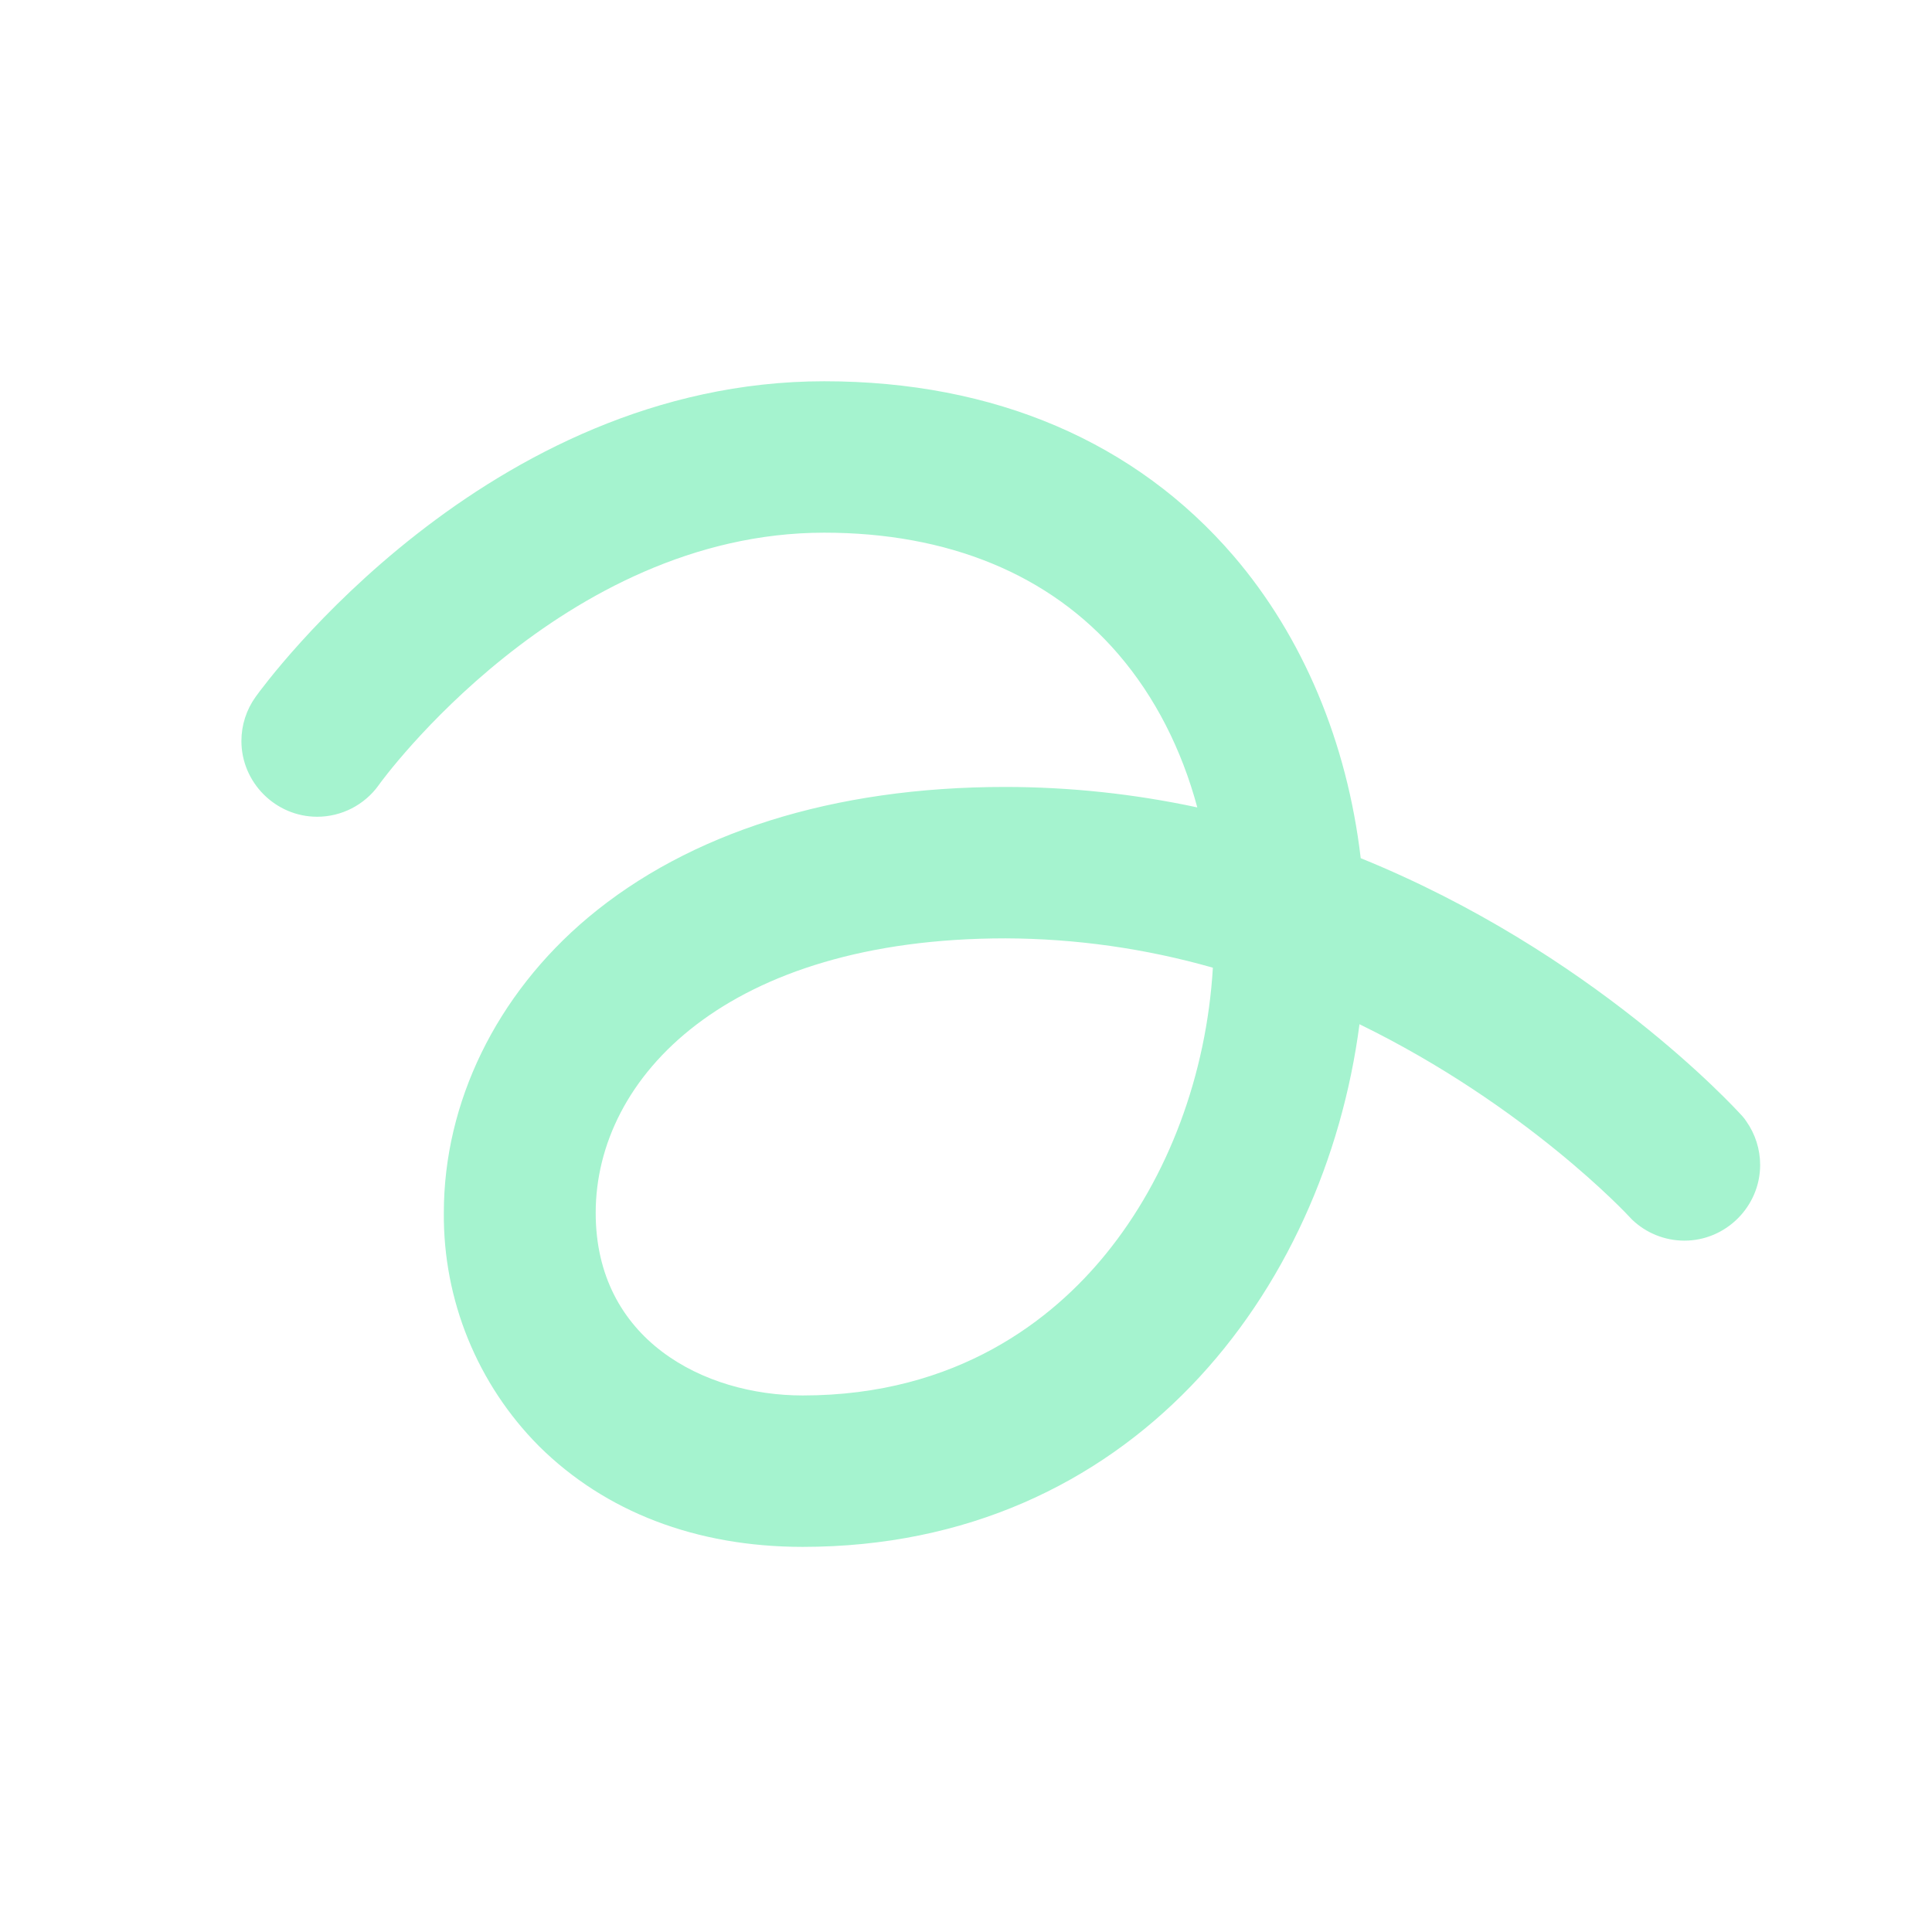
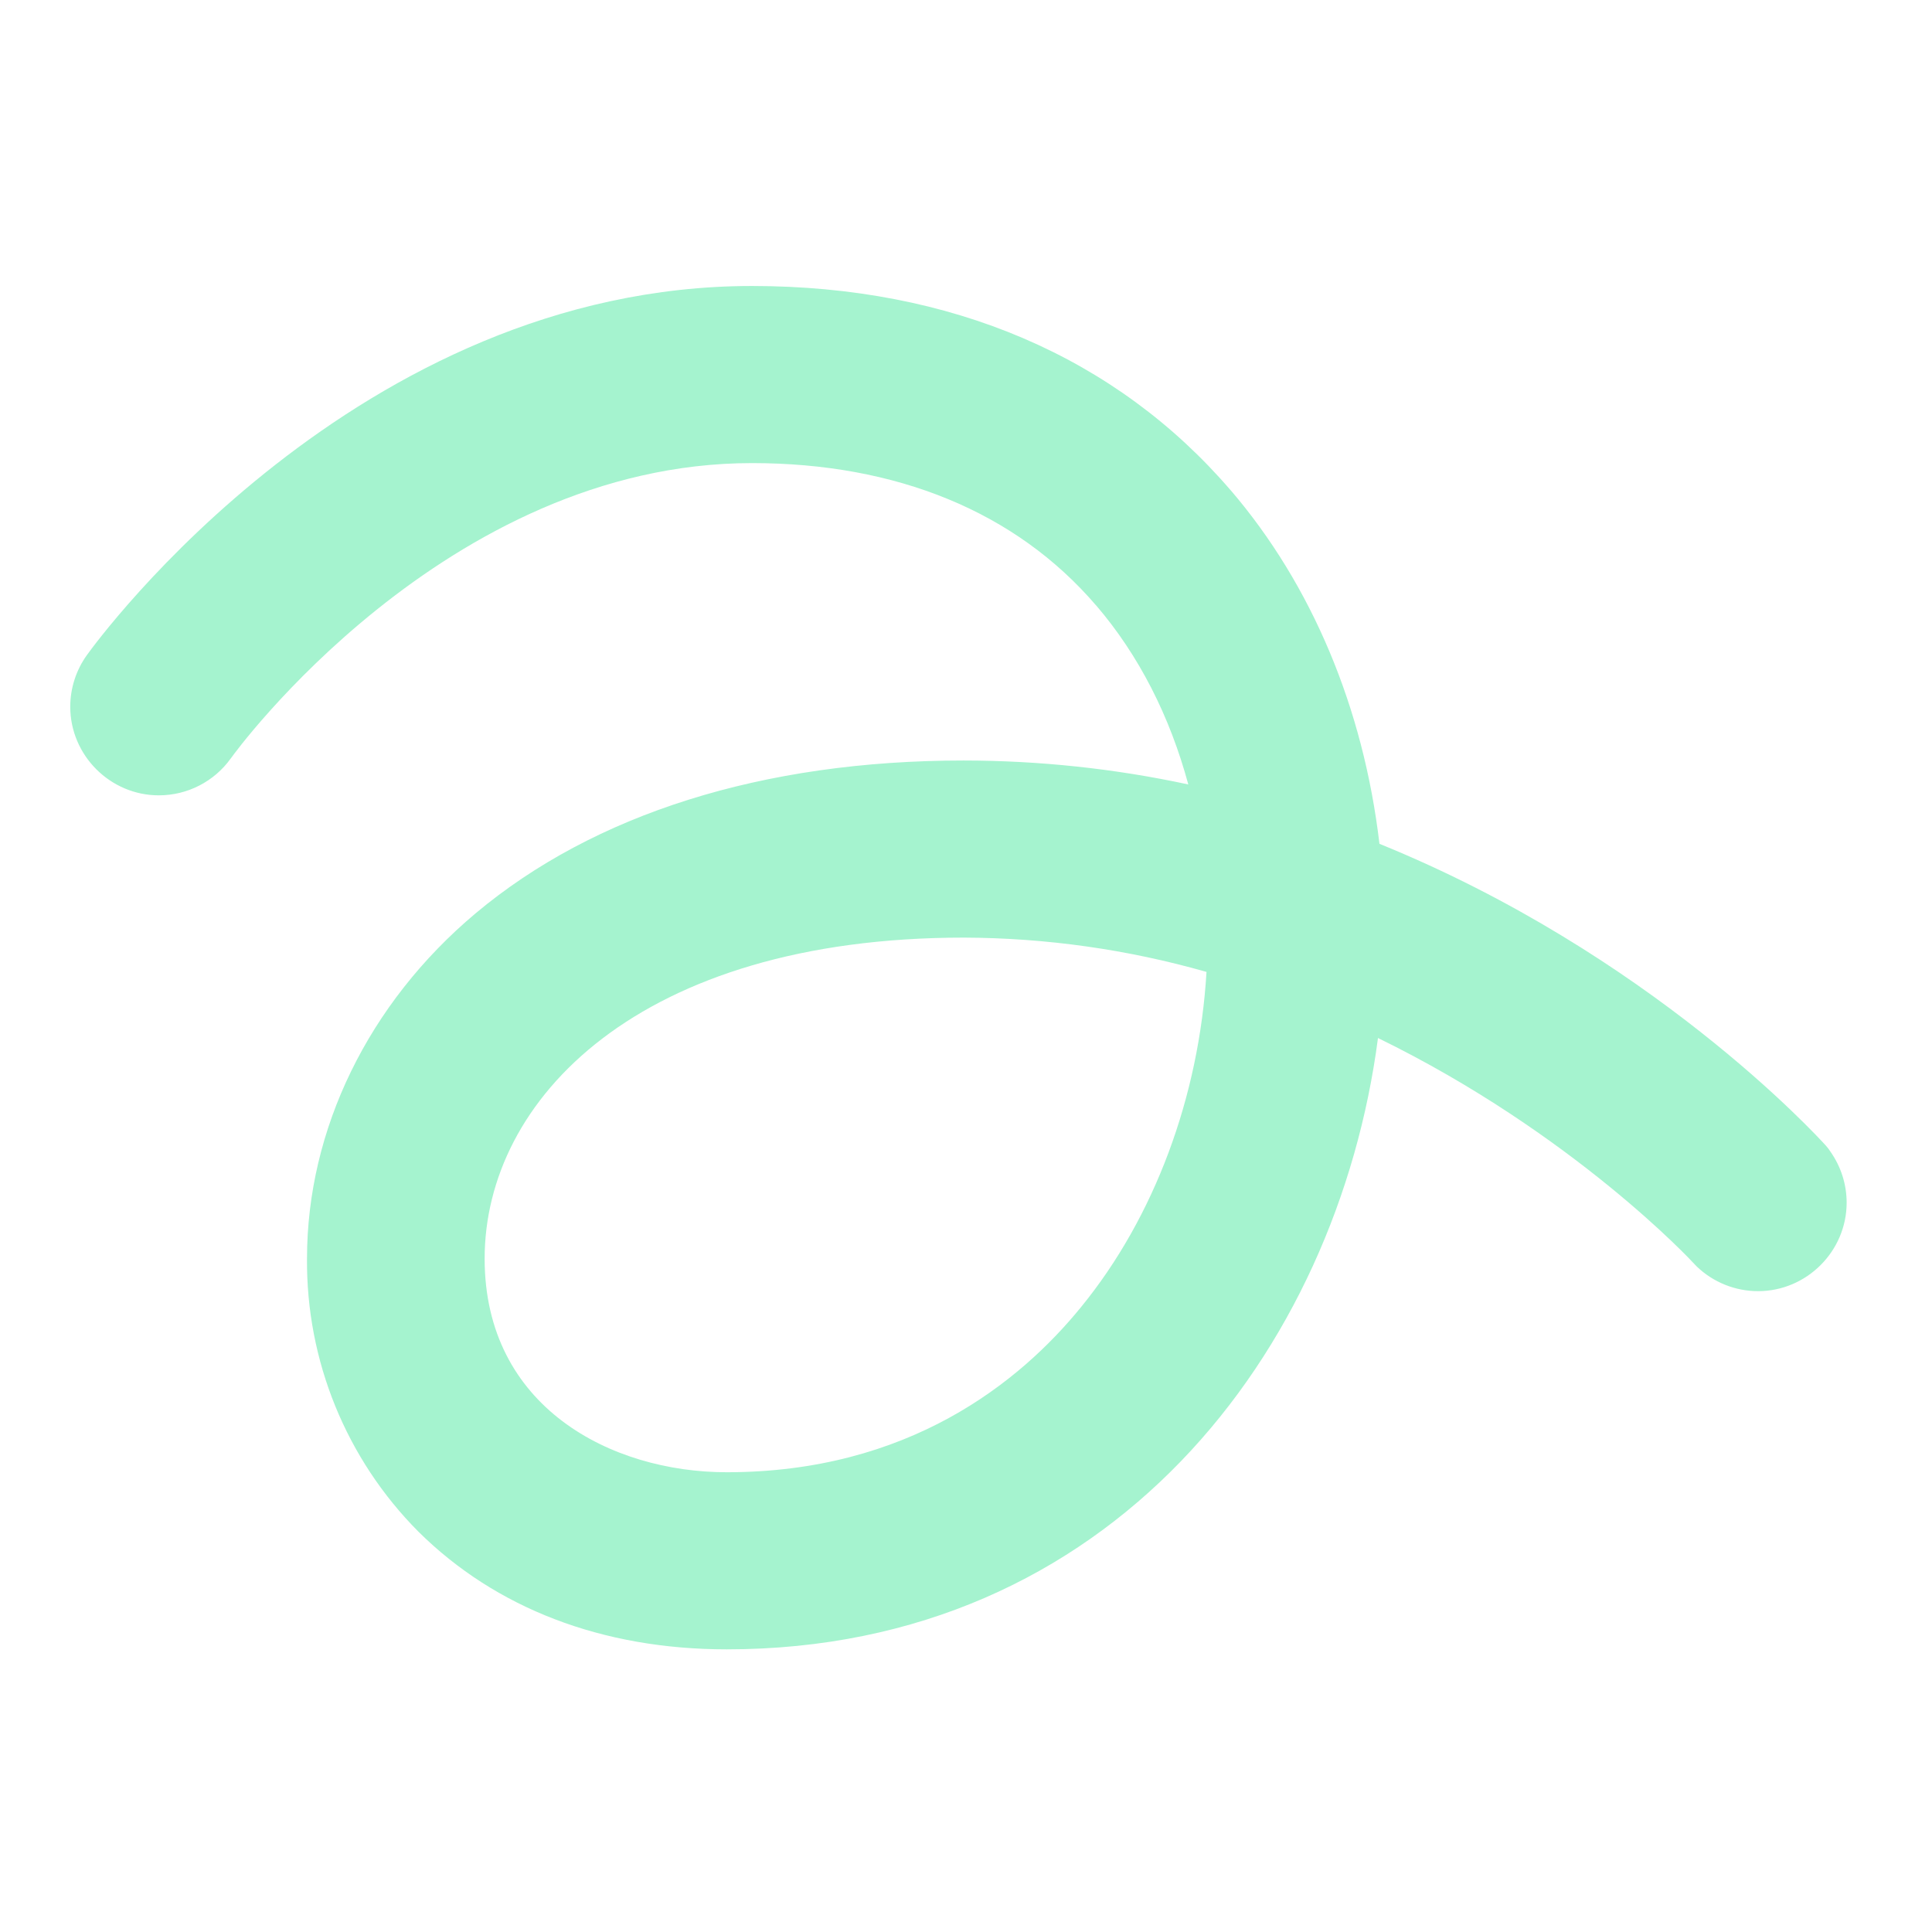
- <svg xmlns="http://www.w3.org/2000/svg" width="100%" height="100%" viewBox="0 0 1000 1000" version="1.1" xml:space="preserve" style="fill-rule:evenodd;clip-rule:evenodd;stroke-linejoin:round;stroke-miterlimit:2;">
-   <g>
-     <path d="M903.86,580.353C908.527,586.956 911.047,594.858 911.047,602.971C911.047,624.467 893.358,642.156 871.861,642.156C861.756,642.156 852.032,638.247 844.739,631.253C844.318,630.849 843.915,630.426 843.531,629.986C842.754,629.094 789.951,572.249 703.672,530.136C685.547,668.733 585.413,800.66 415.475,800.66C360.221,800.66 313.225,782.439 279.08,748.622C279.045,748.588 279.01,748.553 278.975,748.518C247.059,716.427 229.312,672.841 229.731,627.629C229.746,570.753 256.765,514.897 304.344,474.946L304.359,474.933C356.649,431.114 431.128,407.32 520.301,407.32L520.318,407.32C553.761,407.349 587.078,410.906 619.719,417.914C611.597,387.786 597.821,360.697 578.933,338.7L578.922,338.686C543.3,297.123 490.438,275.712 426.63,275.712C290.799,275.712 197.2,404.662 196.279,406.013C196.192,406.14 196.103,406.267 196.013,406.392C188.656,416.65 176.78,422.747 164.156,422.747C142.65,422.747 124.953,405.05 124.953,383.544C124.953,375.352 127.521,367.362 132.294,360.704C137.234,353.8 251.774,197.34 426.63,197.34C514.887,197.34 587.918,228.845 638.542,287.801L638.558,287.818C674.347,329.6 697.23,384.053 704.308,444.196C823.981,492.766 897.542,572.967 901.901,577.788C902.631,578.596 903.285,579.455 903.86,580.353ZM572.288,649.175C604.792,609.345 624.504,556.013 627.784,500.885C592.887,490.933 556.765,485.814 520.432,485.691C376.571,485.702 308.331,557.427 308.331,627.776C308.331,693.439 364.31,722.288 415.475,722.288C495.762,722.288 545.109,682.58 572.27,649.197L572.288,649.175Z" style="fill:rgb(165,243,207);fill-rule:nonzero;" />
-   </g>
+ <svg xmlns="http://www.w3.org/2000/svg" width="33px" height="33px" version="1.1" xml:space="preserve" style="fill-rule:evenodd;clip-rule:evenodd;stroke-linejoin:round;stroke-miterlimit:2;">
+   <path d="M31.264,19.669c0.18,0.255 0.278,0.56 0.278,0.873c-0,0.83 -0.683,1.512 -1.513,1.512c-0.39,0 -0.765,-0.151 -1.047,-0.421c-0.016,-0.015 -0.031,-0.031 -0.046,-0.048c-0.03,-0.035 -2.068,-2.229 -5.399,-3.855c-0.699,5.35 -4.564,10.442 -11.124,10.442c-2.132,0 -3.946,-0.703 -5.264,-2.008c-0.002,-0.002 -0.003,-0.003 -0.004,-0.004c-1.232,-1.239 -1.917,-2.921 -1.901,-4.666c0.001,-2.196 1.043,-4.352 2.88,-5.894l0,-0c2.019,-1.692 4.894,-2.61 8.336,-2.61l0,-0c1.291,0.001 2.577,0.138 3.837,0.409c-0.314,-1.163 -0.845,-2.209 -1.574,-3.058l-0.001,-0c-1.375,-1.604 -3.415,-2.431 -5.878,-2.431c-5.243,0 -8.856,4.977 -8.891,5.03c-0.004,0.004 -0.007,0.009 -0.011,0.014c-0.283,0.396 -0.742,0.631 -1.229,0.631c-0.83,0 -1.513,-0.683 -1.513,-1.513c-0,-0.316 0.099,-0.624 0.283,-0.881c0.191,-0.267 4.612,-6.306 11.361,-6.306c3.407,0 6.225,1.216 8.179,3.492l0.001,0c1.381,1.613 2.265,3.715 2.538,6.036c4.619,1.875 7.458,4.971 7.627,5.157c0.028,0.031 0.053,0.064 0.075,0.099Zm-12.798,2.656c1.255,-1.537 2.016,-3.596 2.142,-5.724c-1.347,-0.384 -2.741,-0.581 -4.143,-0.586c-5.553,0 -8.187,2.769 -8.187,5.484c-0,2.535 2.16,3.648 4.135,3.648c3.099,0 5.004,-1.532 6.052,-2.821l0.001,-0.001Z" style="fill:#a5f3cf;fill-rule:nonzero;" />
</svg>
